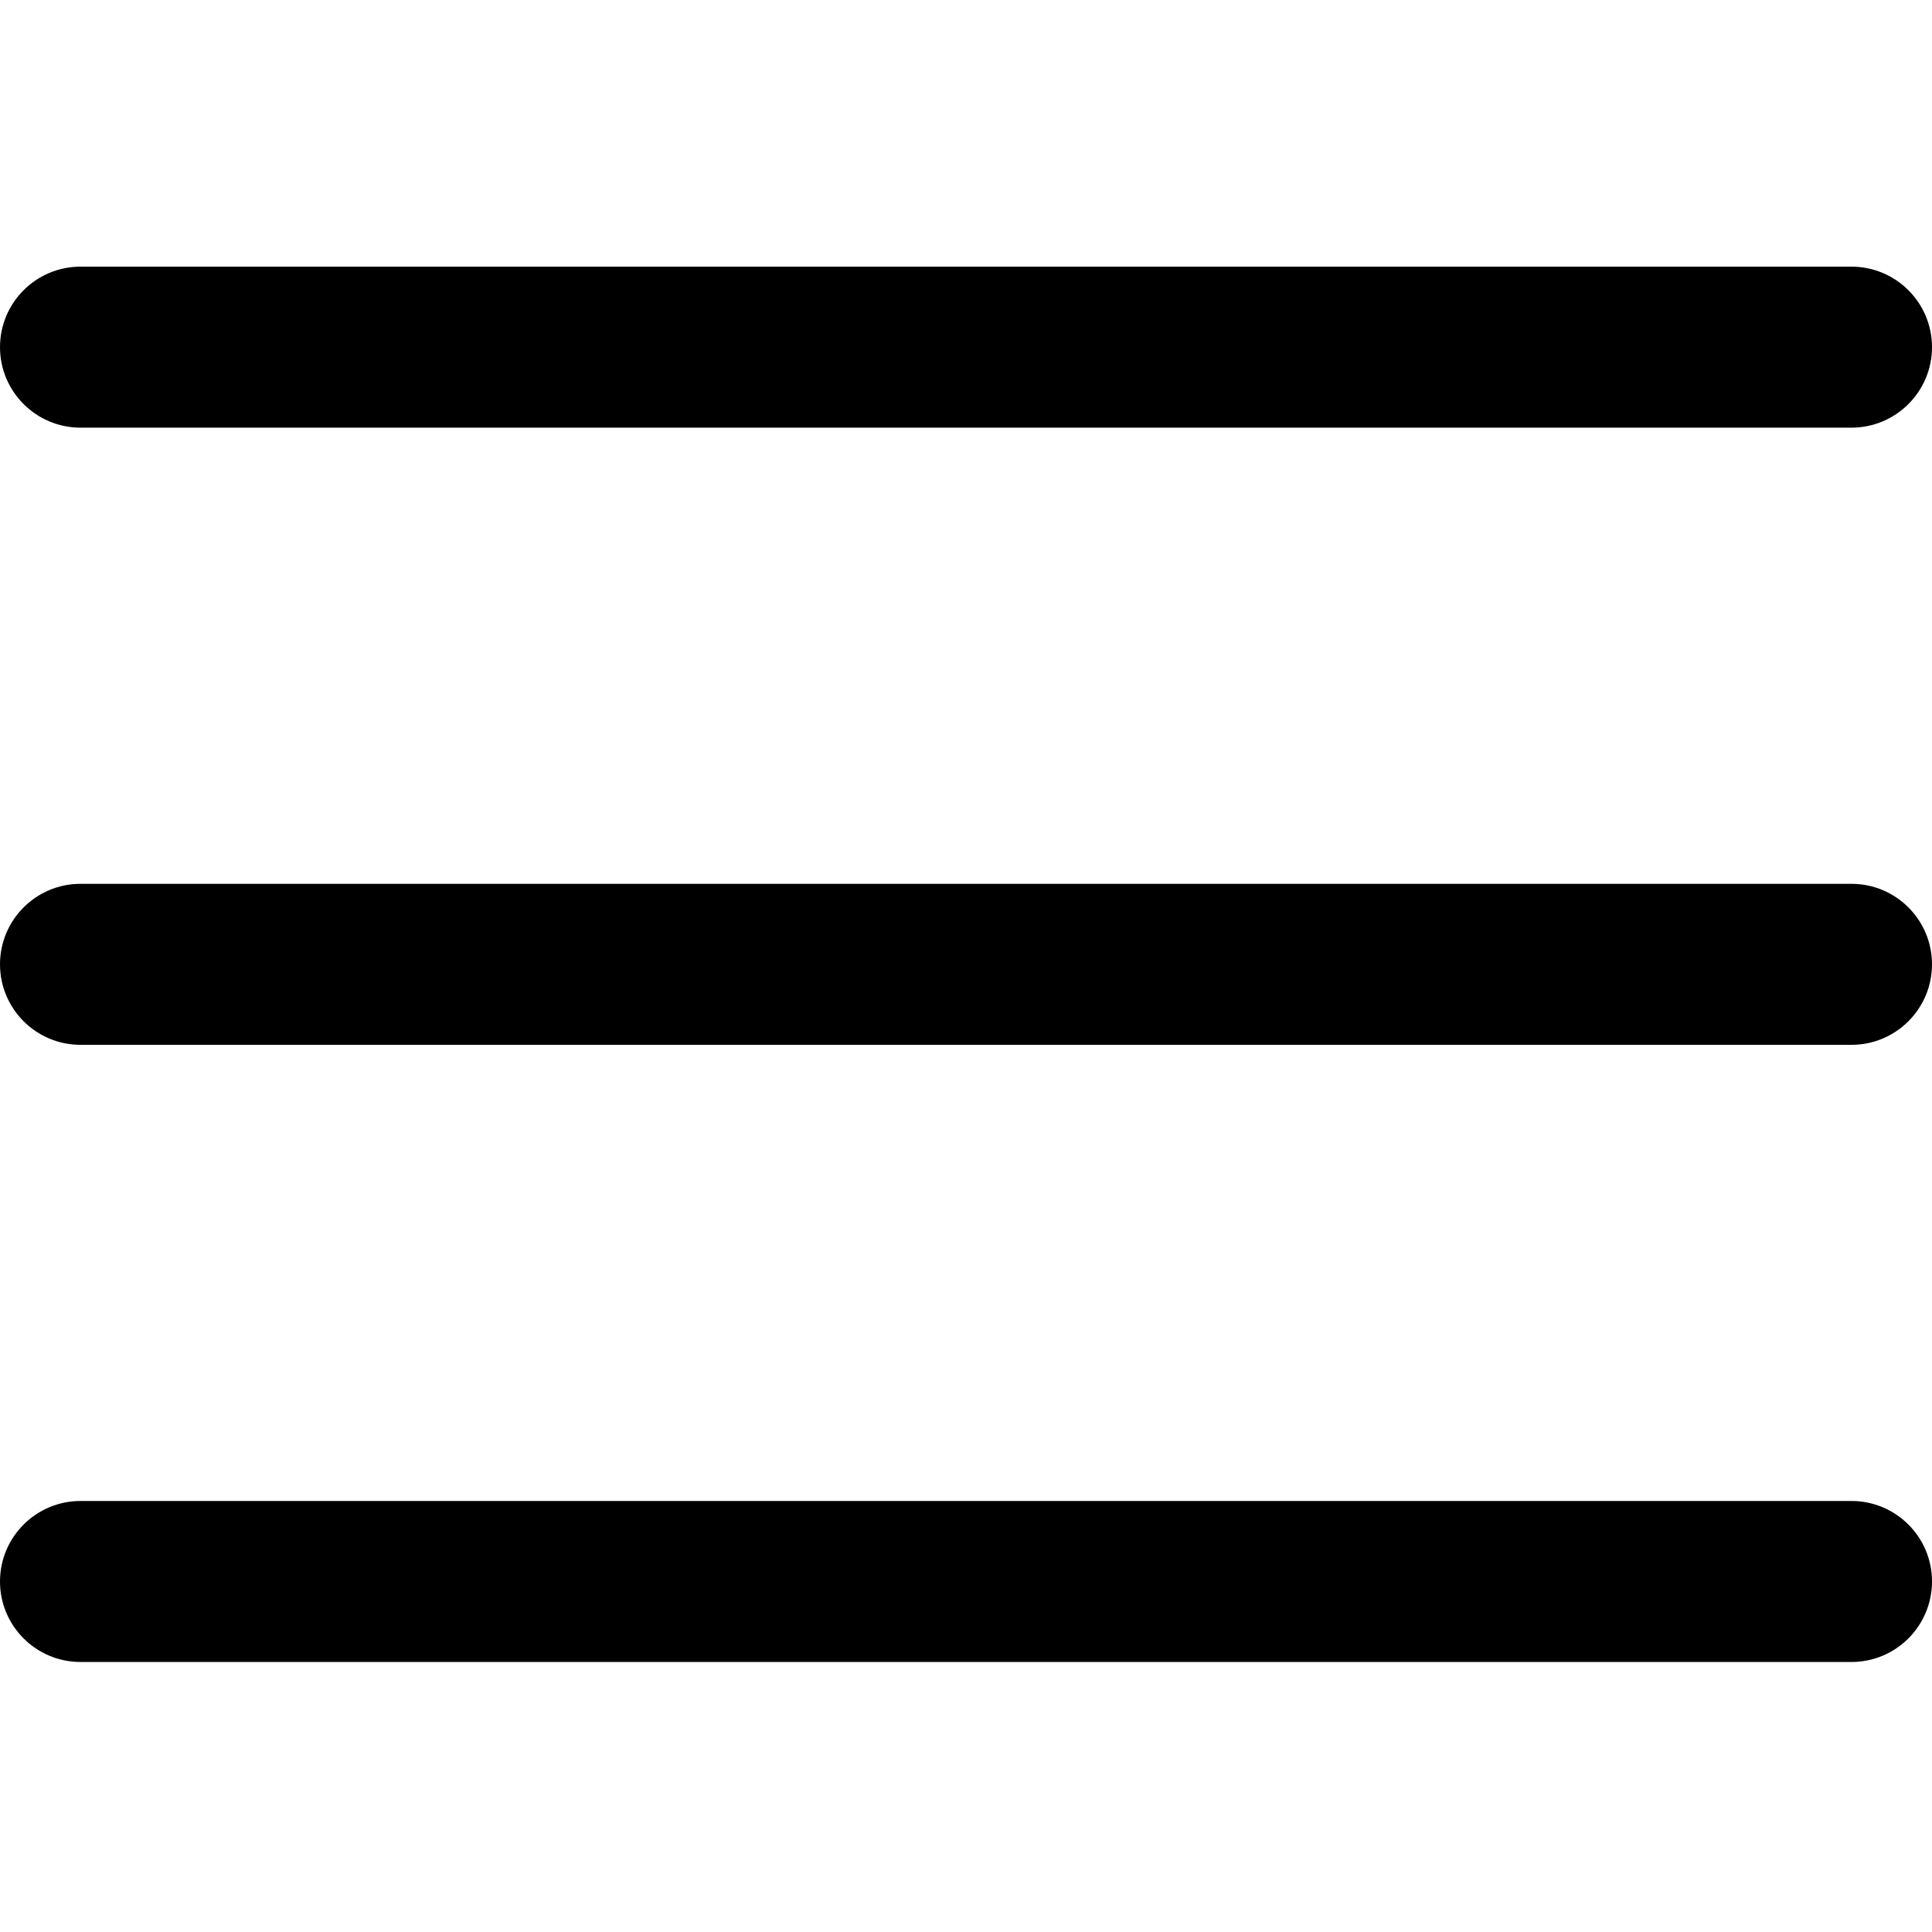
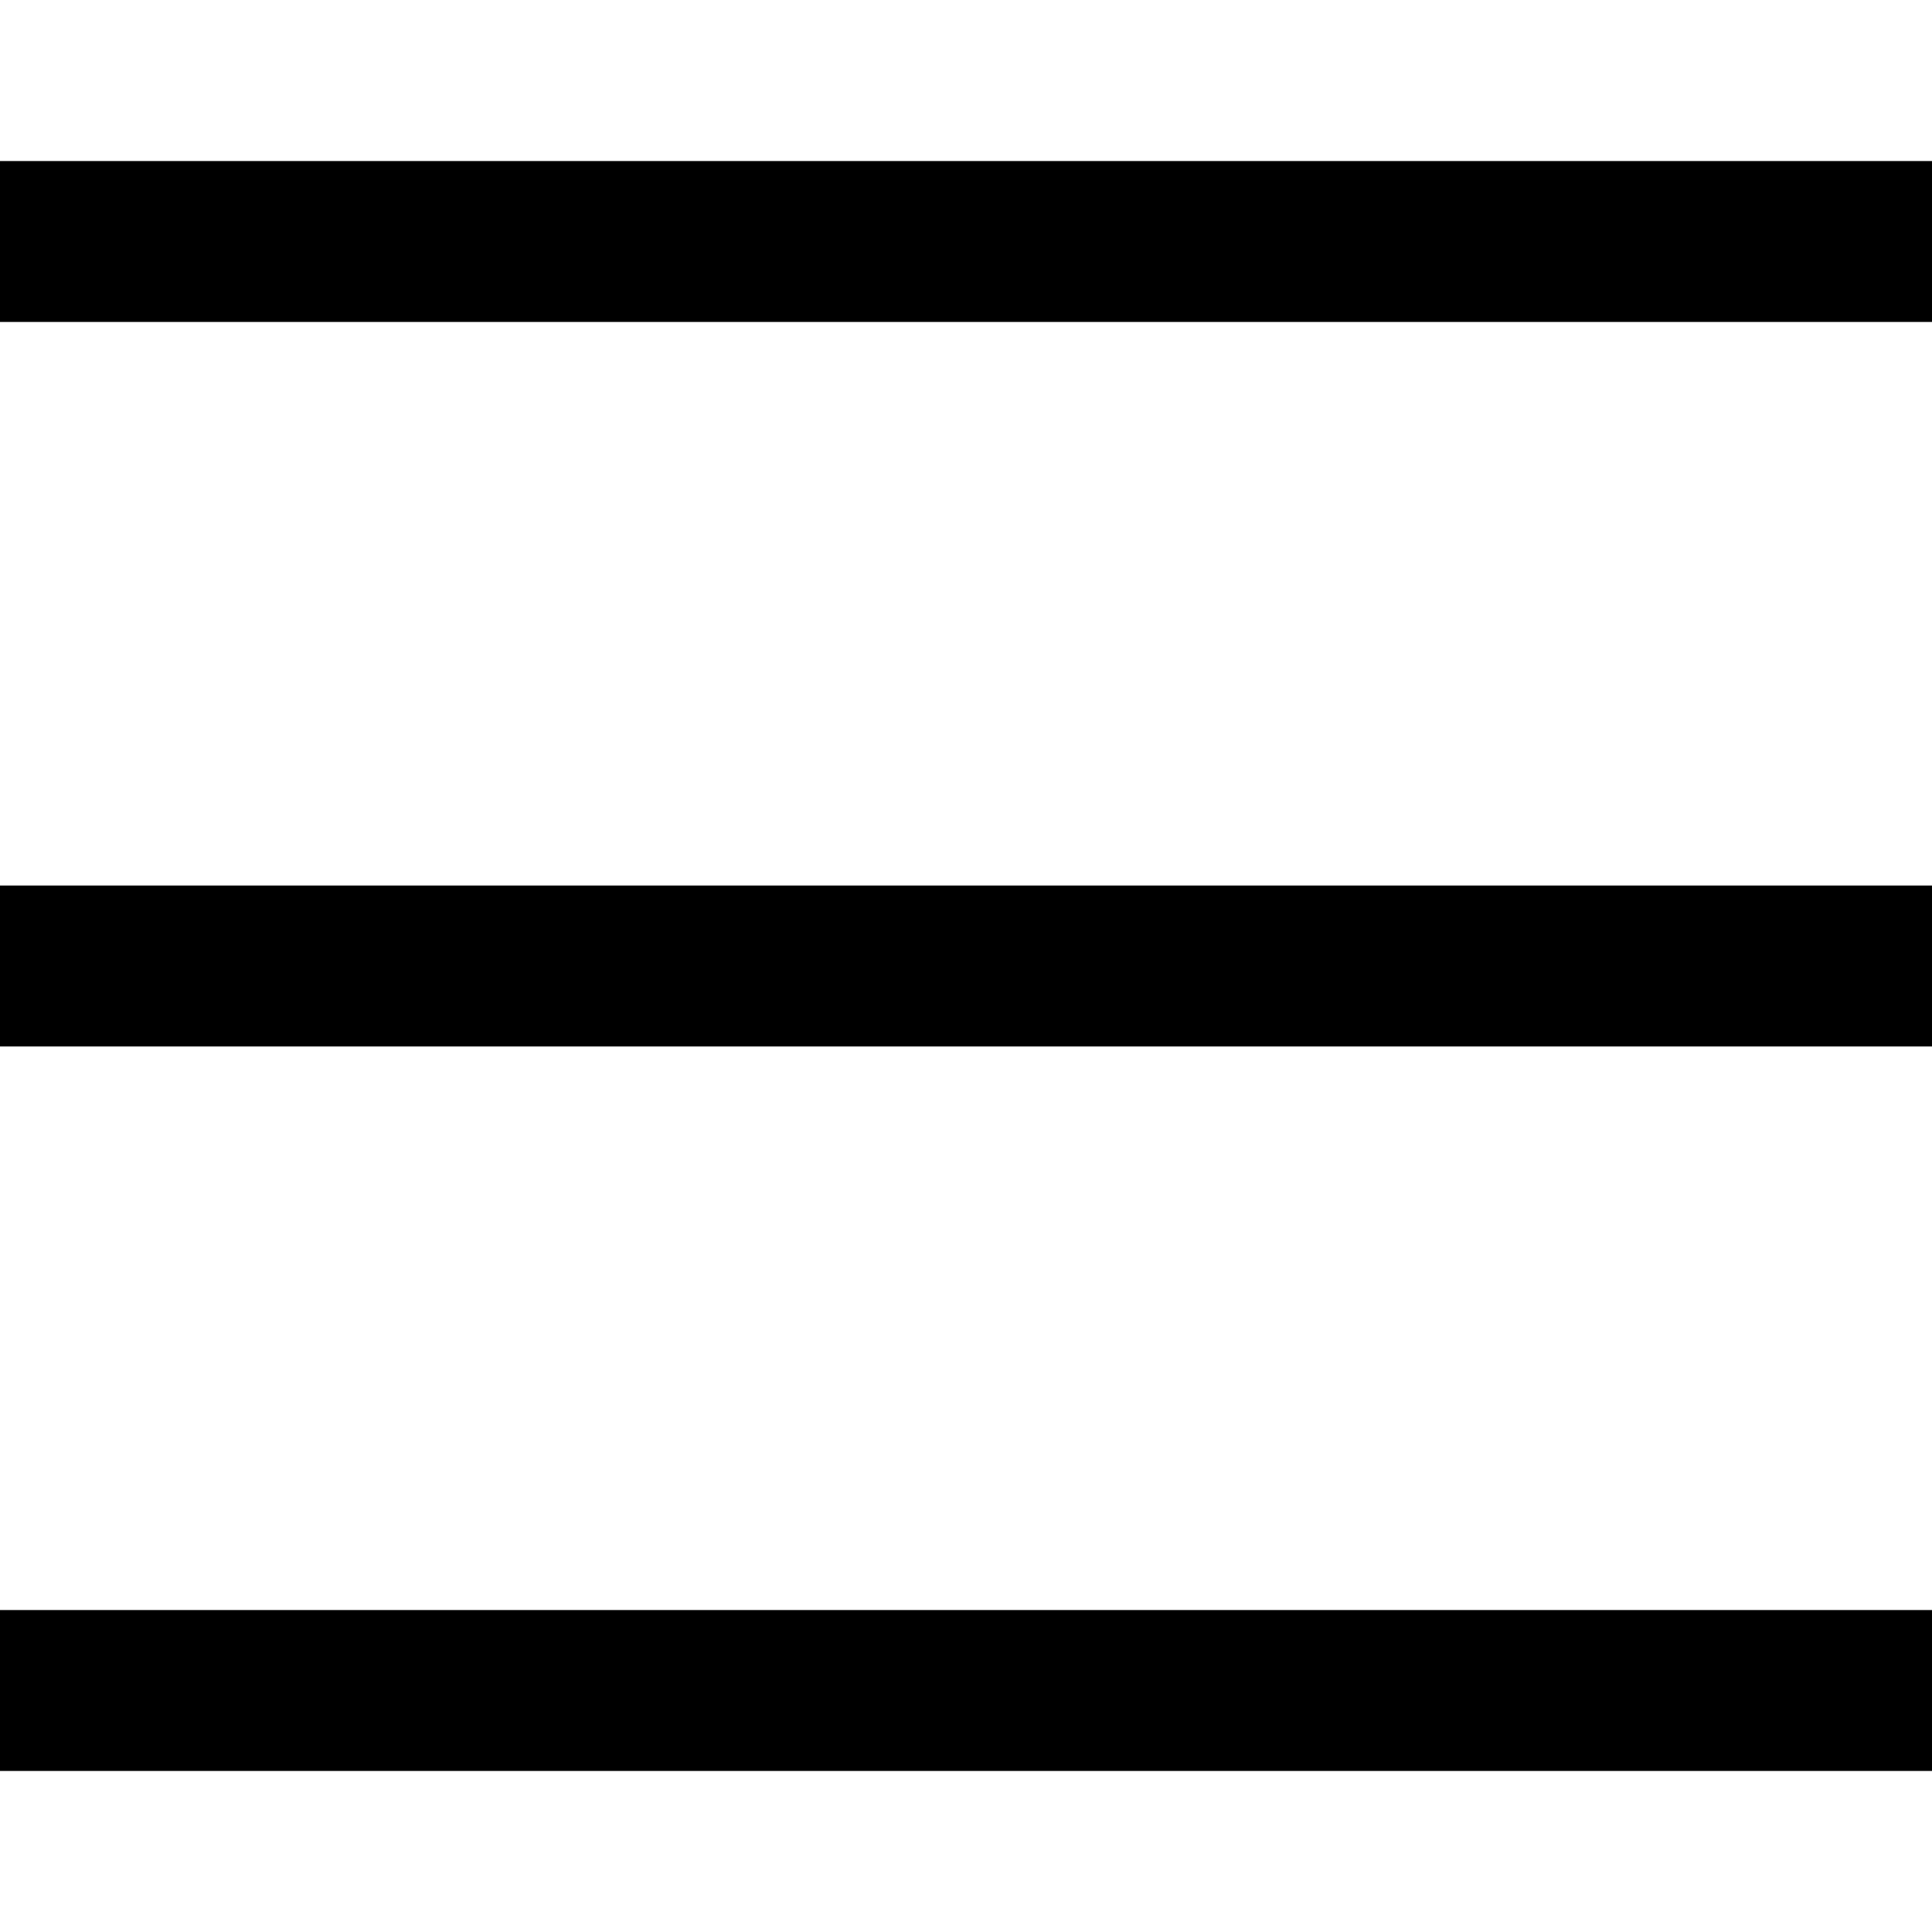
- <svg xmlns="http://www.w3.org/2000/svg" height="384pt" viewBox="0 -53 384 384" width="384pt">
-   <path d="m368 154.668h-352c-8.832 0-16-7.168-16-16s7.168-16 16-16h352c8.832 0 16 7.168 16 16s-7.168 16-16 16zm0 0" />
-   <path d="m368 32h-352c-8.832 0-16-7.168-16-16s7.168-16 16-16h352c8.832 0 16 7.168 16 16s-7.168 16-16 16zm0 0" />
-   <path d="m368 277.332h-352c-8.832 0-16-7.168-16-16s7.168-16 16-16h352c8.832 0 16 7.168 16 16s-7.168 16-16 16zm0 0" />
+ <svg xmlns="http://www.w3.org/2000/svg" fill="#000000" viewBox="0 0 24 24" width="24px" height="24px">
+   <path d="M 0 2 L 0 4 L 24 4 L 24 2 Z M 0 11 L 0 13 L 24 13 L 24 11 Z M 0 20 L 0 22 L 24 22 L 24 20 Z" />
</svg>
